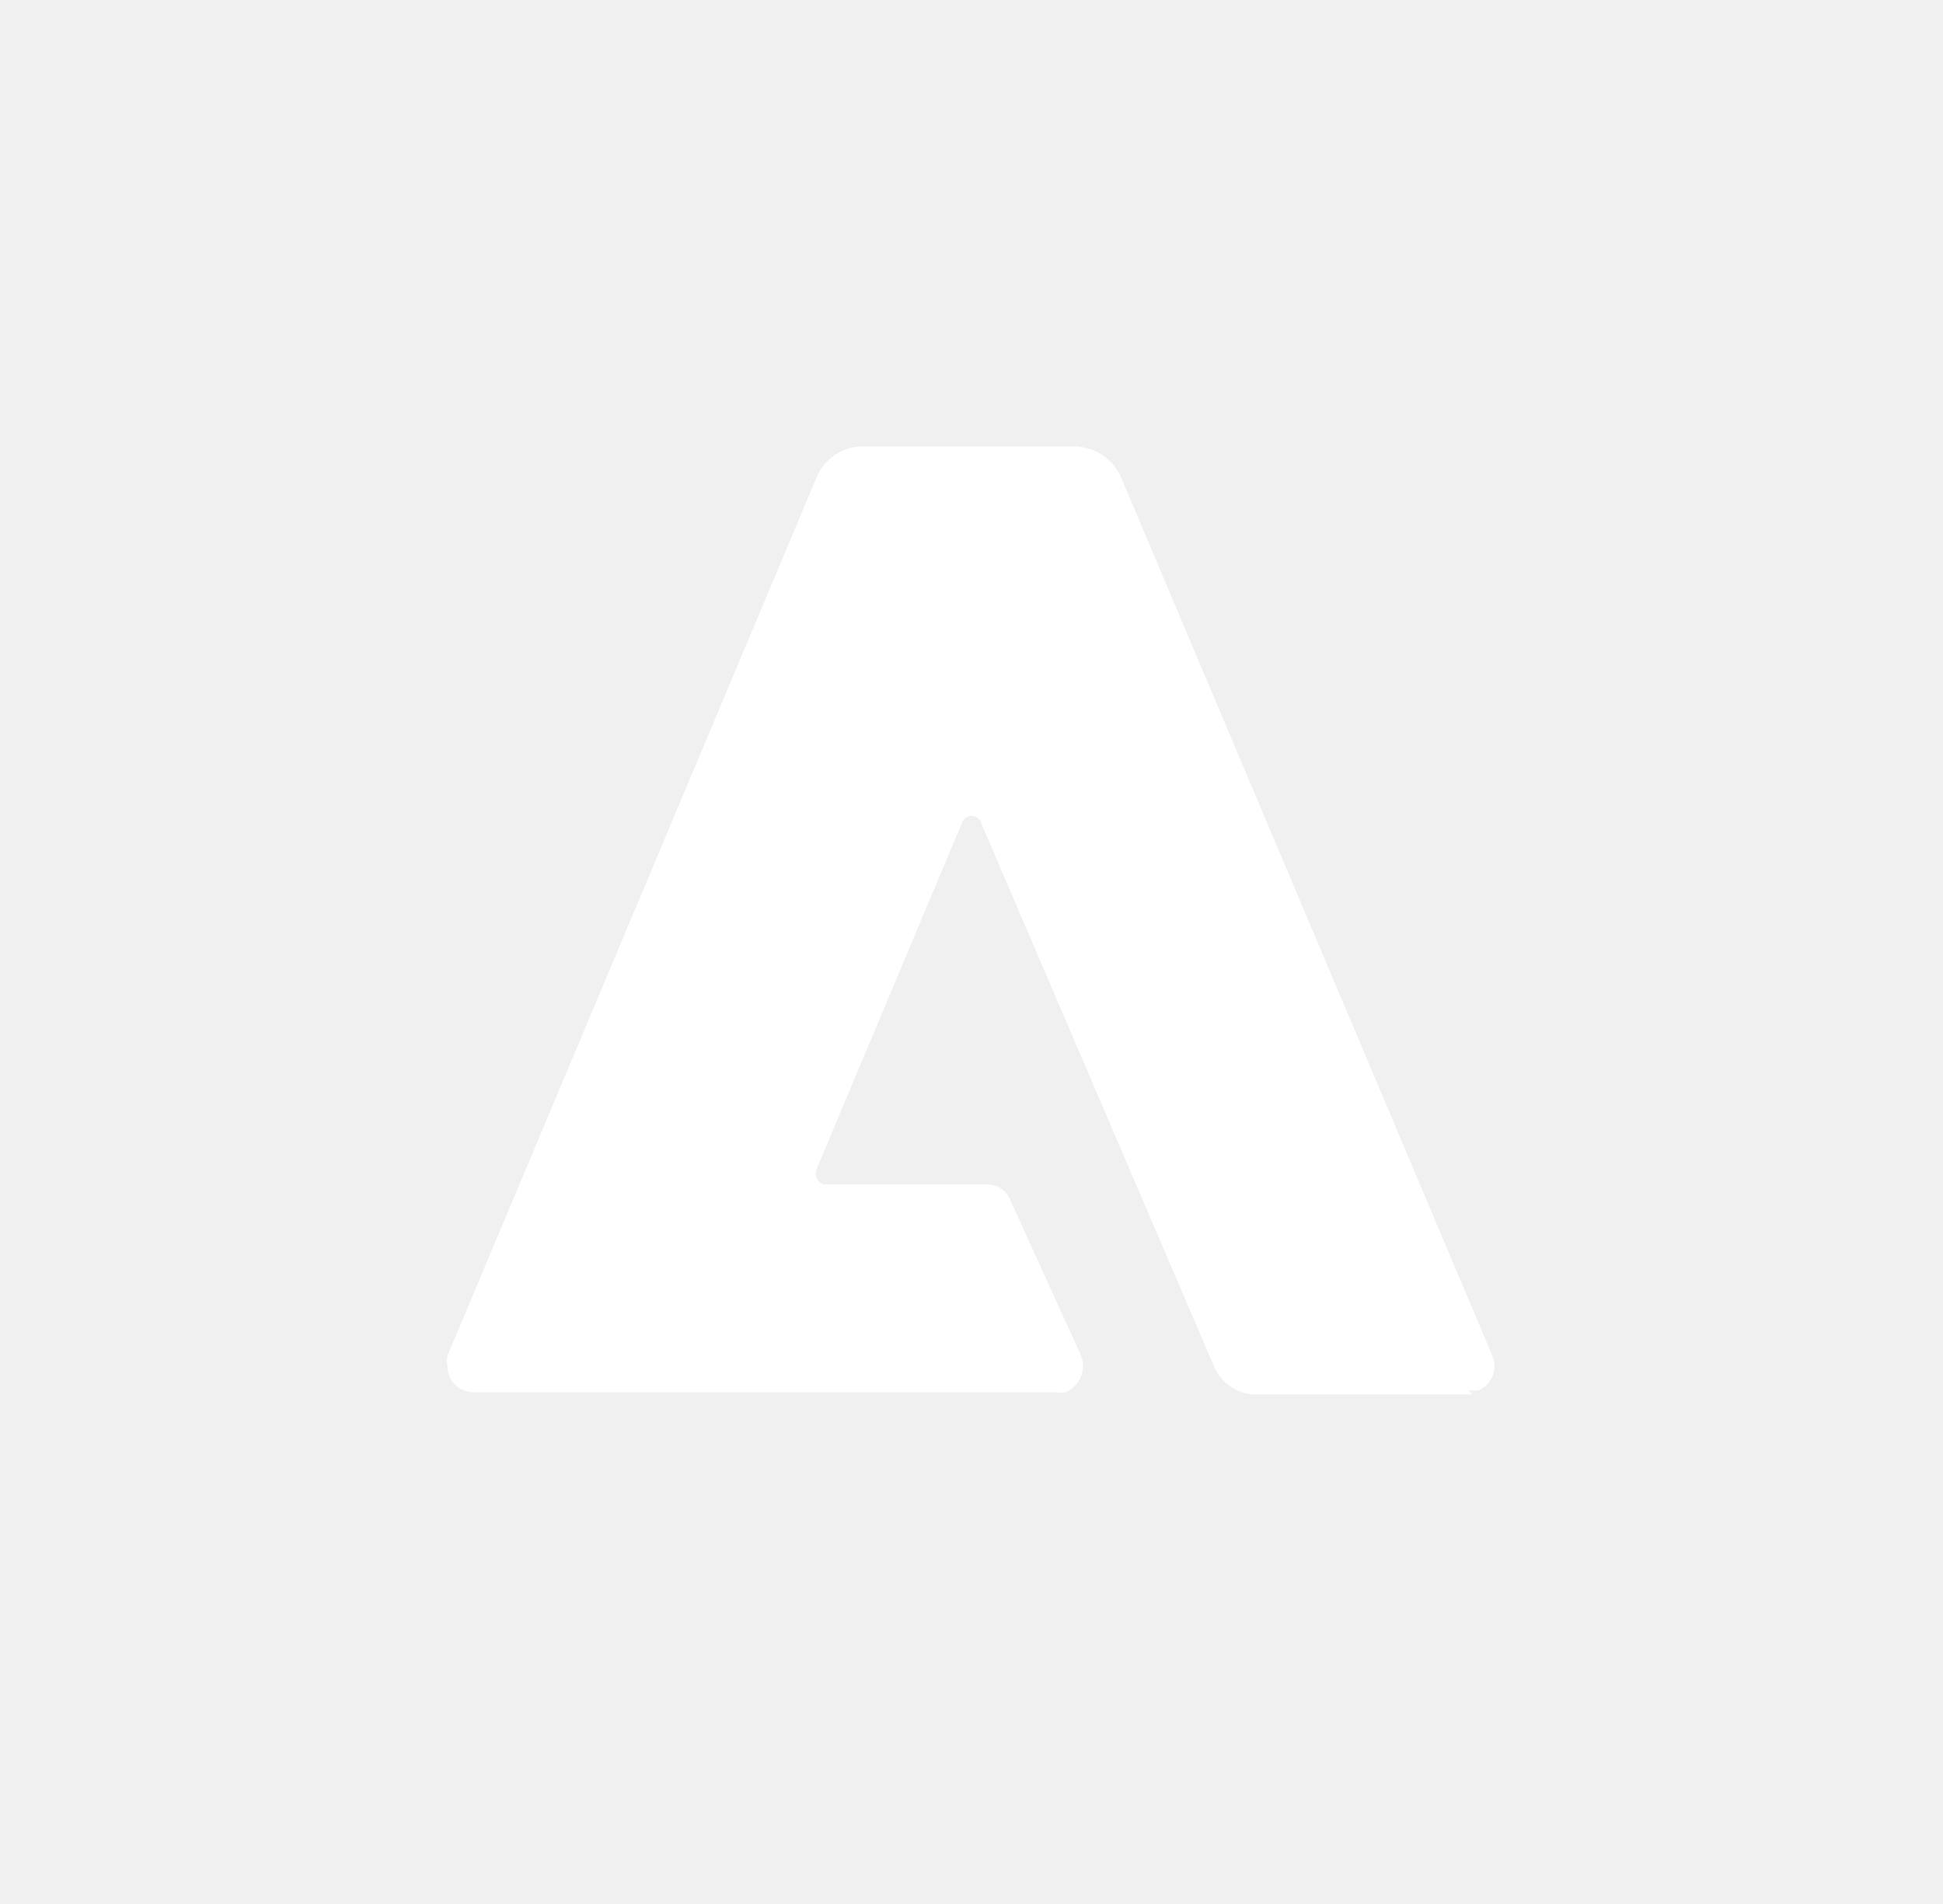
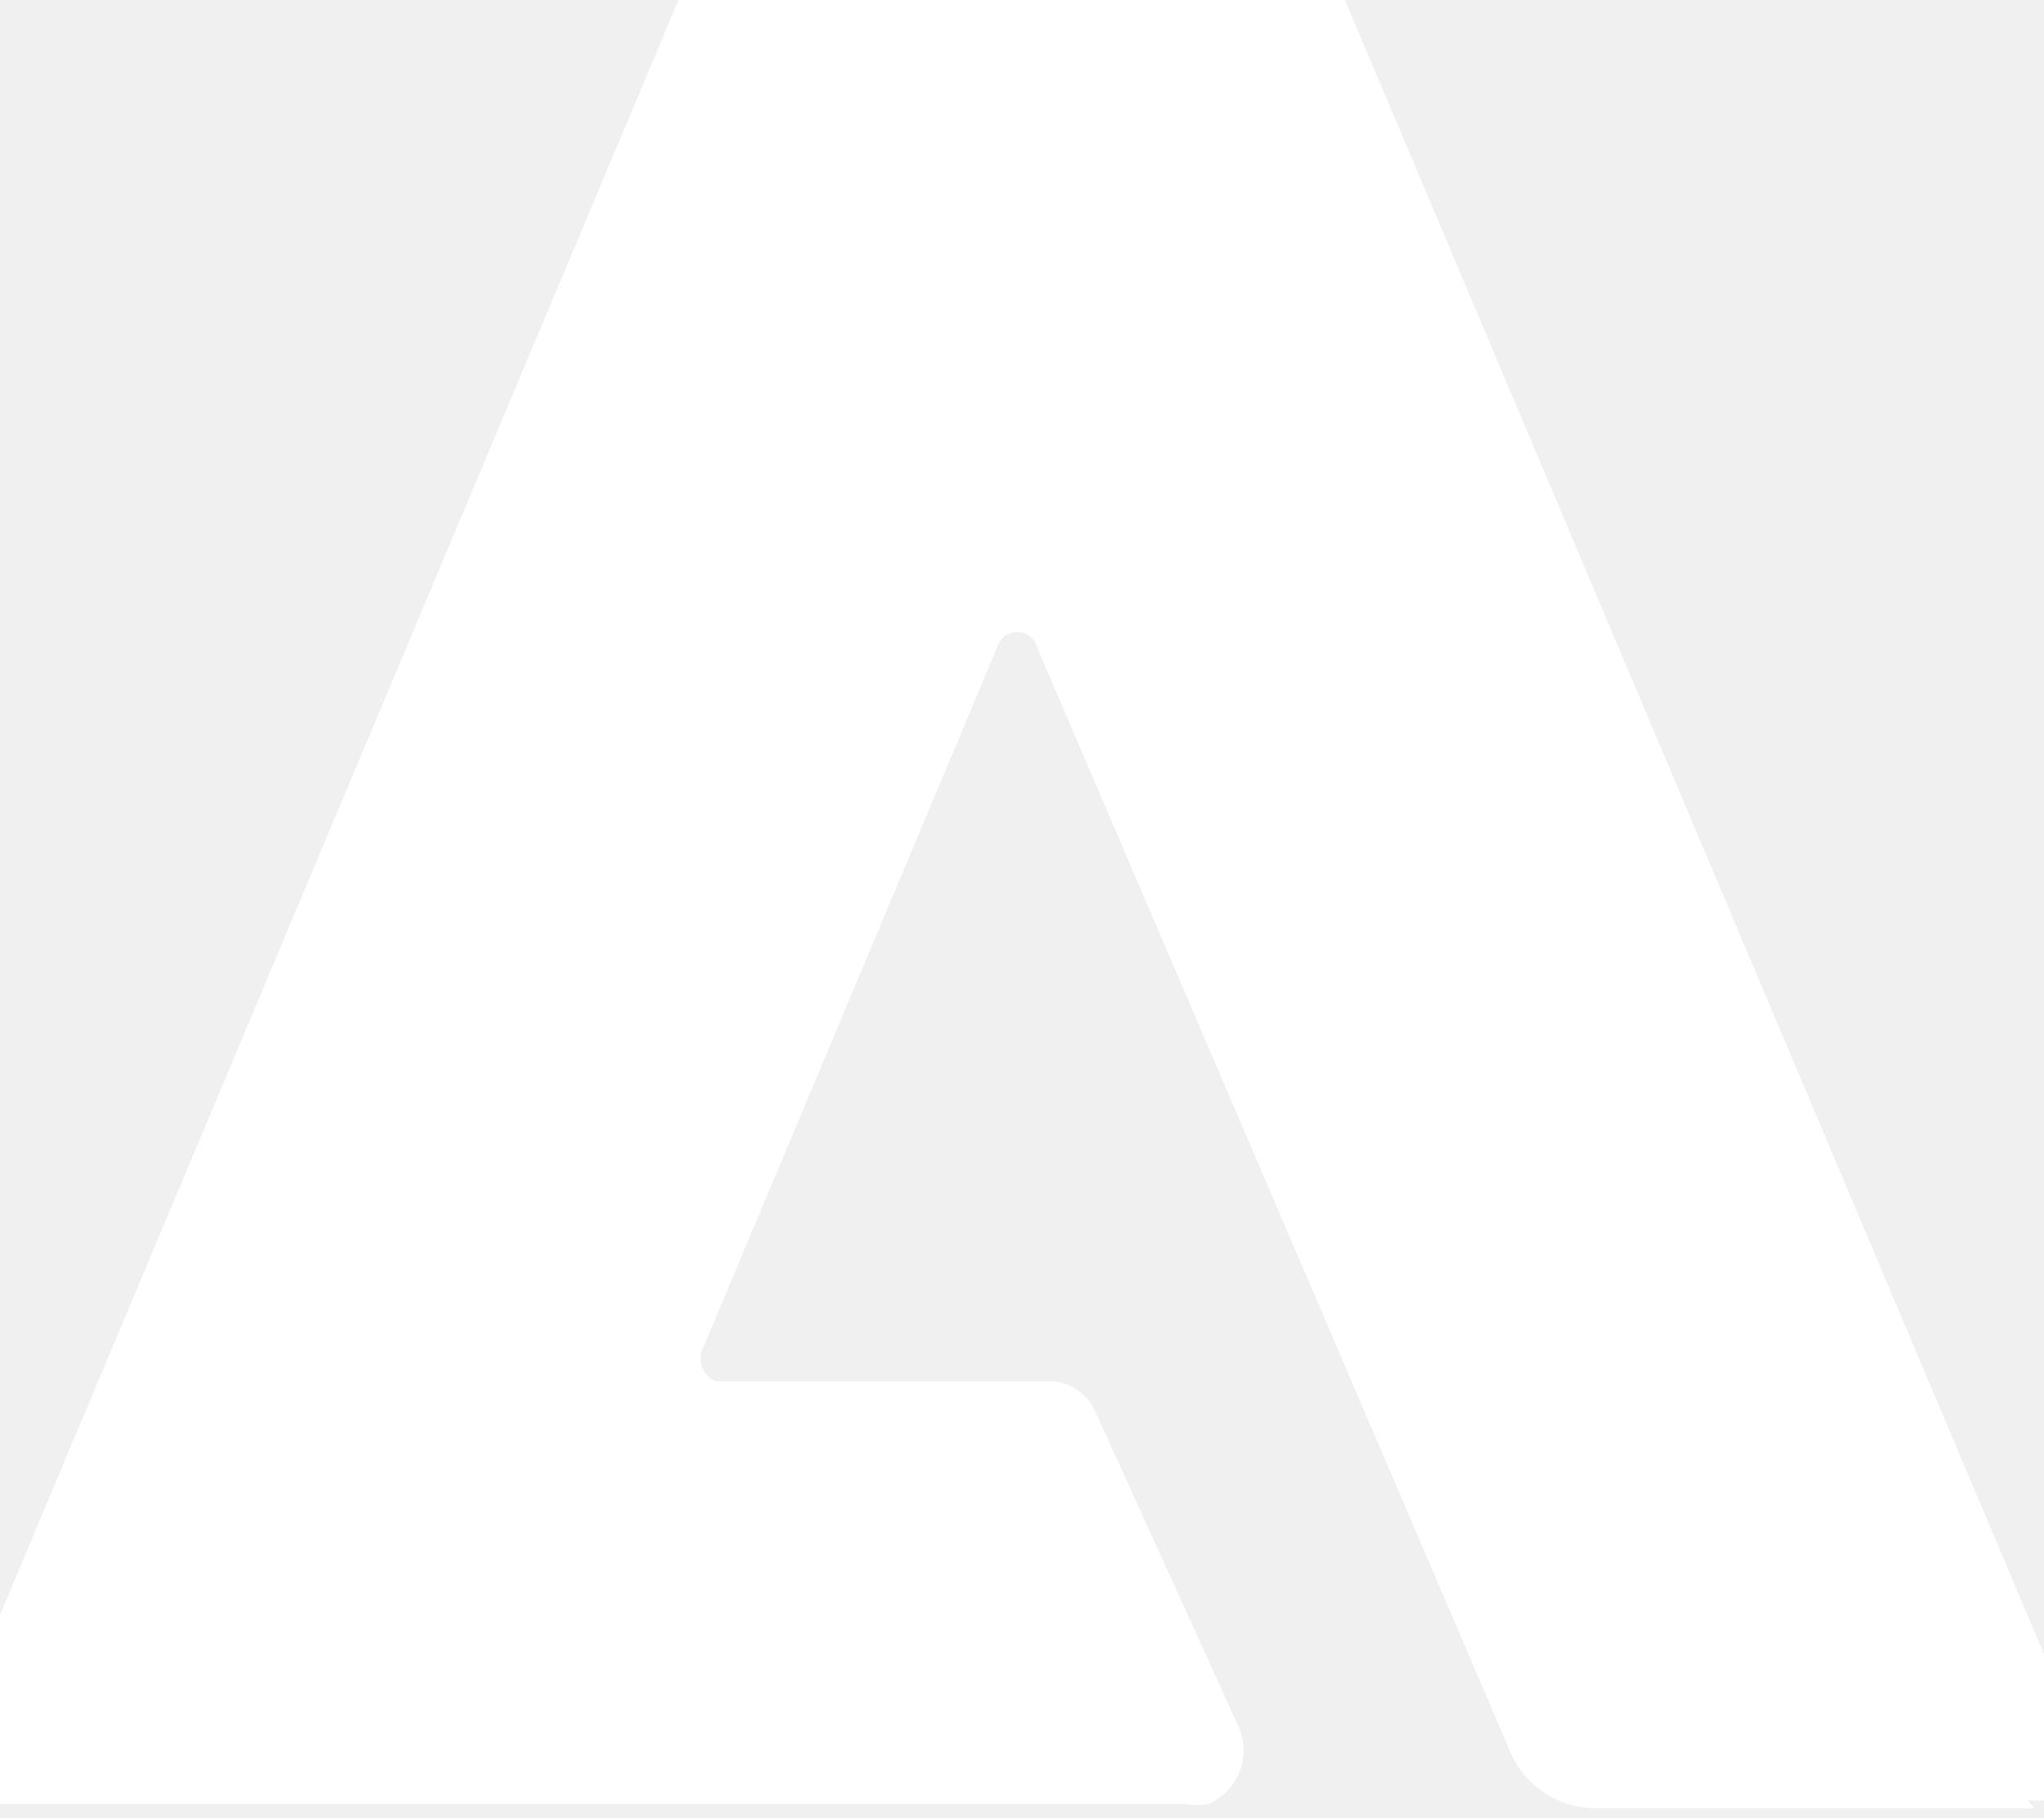
- <svg xmlns="http://www.w3.org/2000/svg" id="Layer_1" data-name="Layer 1" viewBox="0 0 400 392">
+ <svg xmlns="http://www.w3.org/2000/svg" id="Layer_1" data-name="Layer 1" viewBox="97 104 207 184">
  <defs>
    <style>
      .cls-1 {
        fill: #fff;
      }
    </style>
  </defs>
  <path class="cls-1" d="M303.01,287.08h-44.12c-1.91.06-3.78-.46-5.39-1.5-1.6-1.03-2.85-2.53-3.58-4.29l-47.89-111.75c-.07-.27-.19-.53-.36-.75-.17-.22-.38-.41-.63-.54-.24-.14-.52-.22-.79-.25-.28-.03-.56,0-.82.09-.35.09-.67.27-.92.53-.25.25-.44.57-.53.92l-29.8,70.99c-.14.3-.22.63-.23.96-.01.33.05.67.17.98.12.31.31.59.54.83.24.24.52.42.83.55h33.85c1,.01,1.97.32,2.8.89s1.46,1.36,1.83,2.29l14.47,31.81c.63,1.44.67,3.07.1,4.53s-1.7,2.64-3.13,3.28c-.77.14-1.55.14-2.31,0h-119.64c-.72,0-1.42-.14-2.08-.42-.66-.28-1.26-.68-1.75-1.2-.5-.51-.89-1.12-1.15-1.79-.26-.67-.38-1.38-.37-2.09-.15-.67-.15-1.36,0-2.02l75.95-180.72c.76-1.94,2.1-3.6,3.83-4.76,1.73-1.16,3.78-1.77,5.86-1.74h43.4c2.08.01,4.1.64,5.83,1.79,1.72,1.16,3.07,2.8,3.86,4.71l76.39,180.72c.54,1.31.56,2.77.05,4.09s-1.51,2.39-2.8,2.99c-.72.14-1.45.14-2.17,0" />
</svg>
